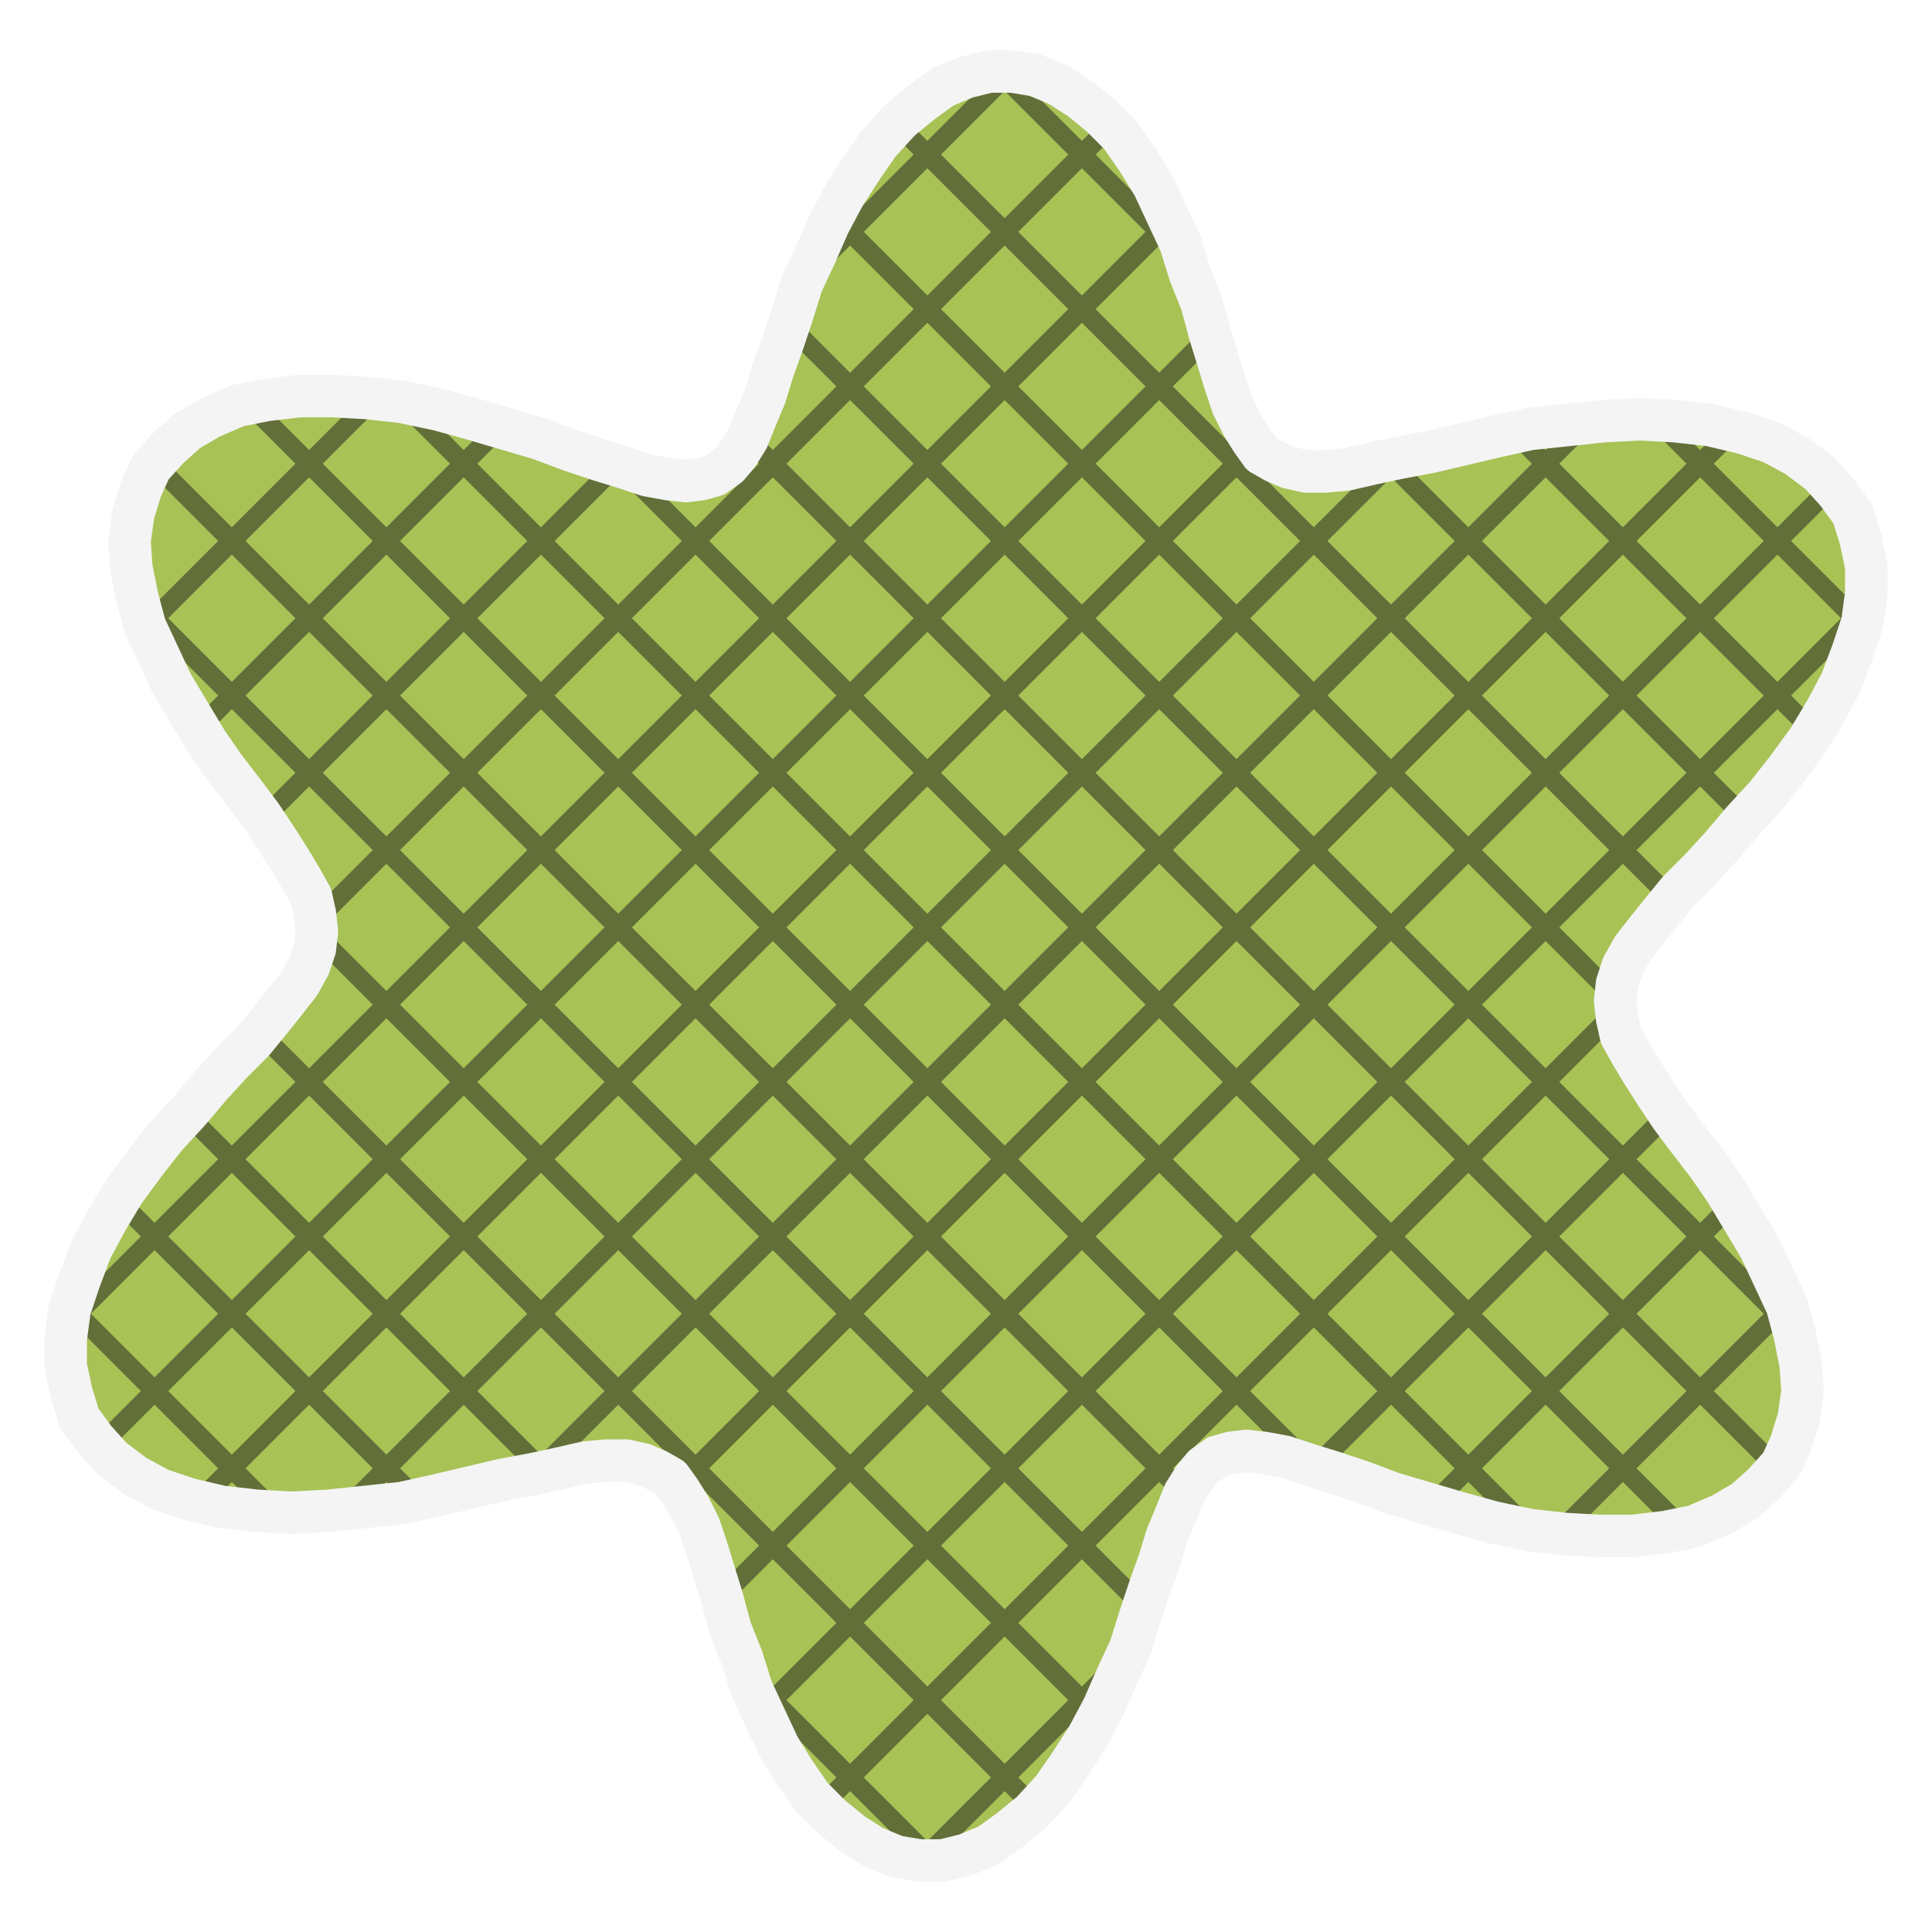
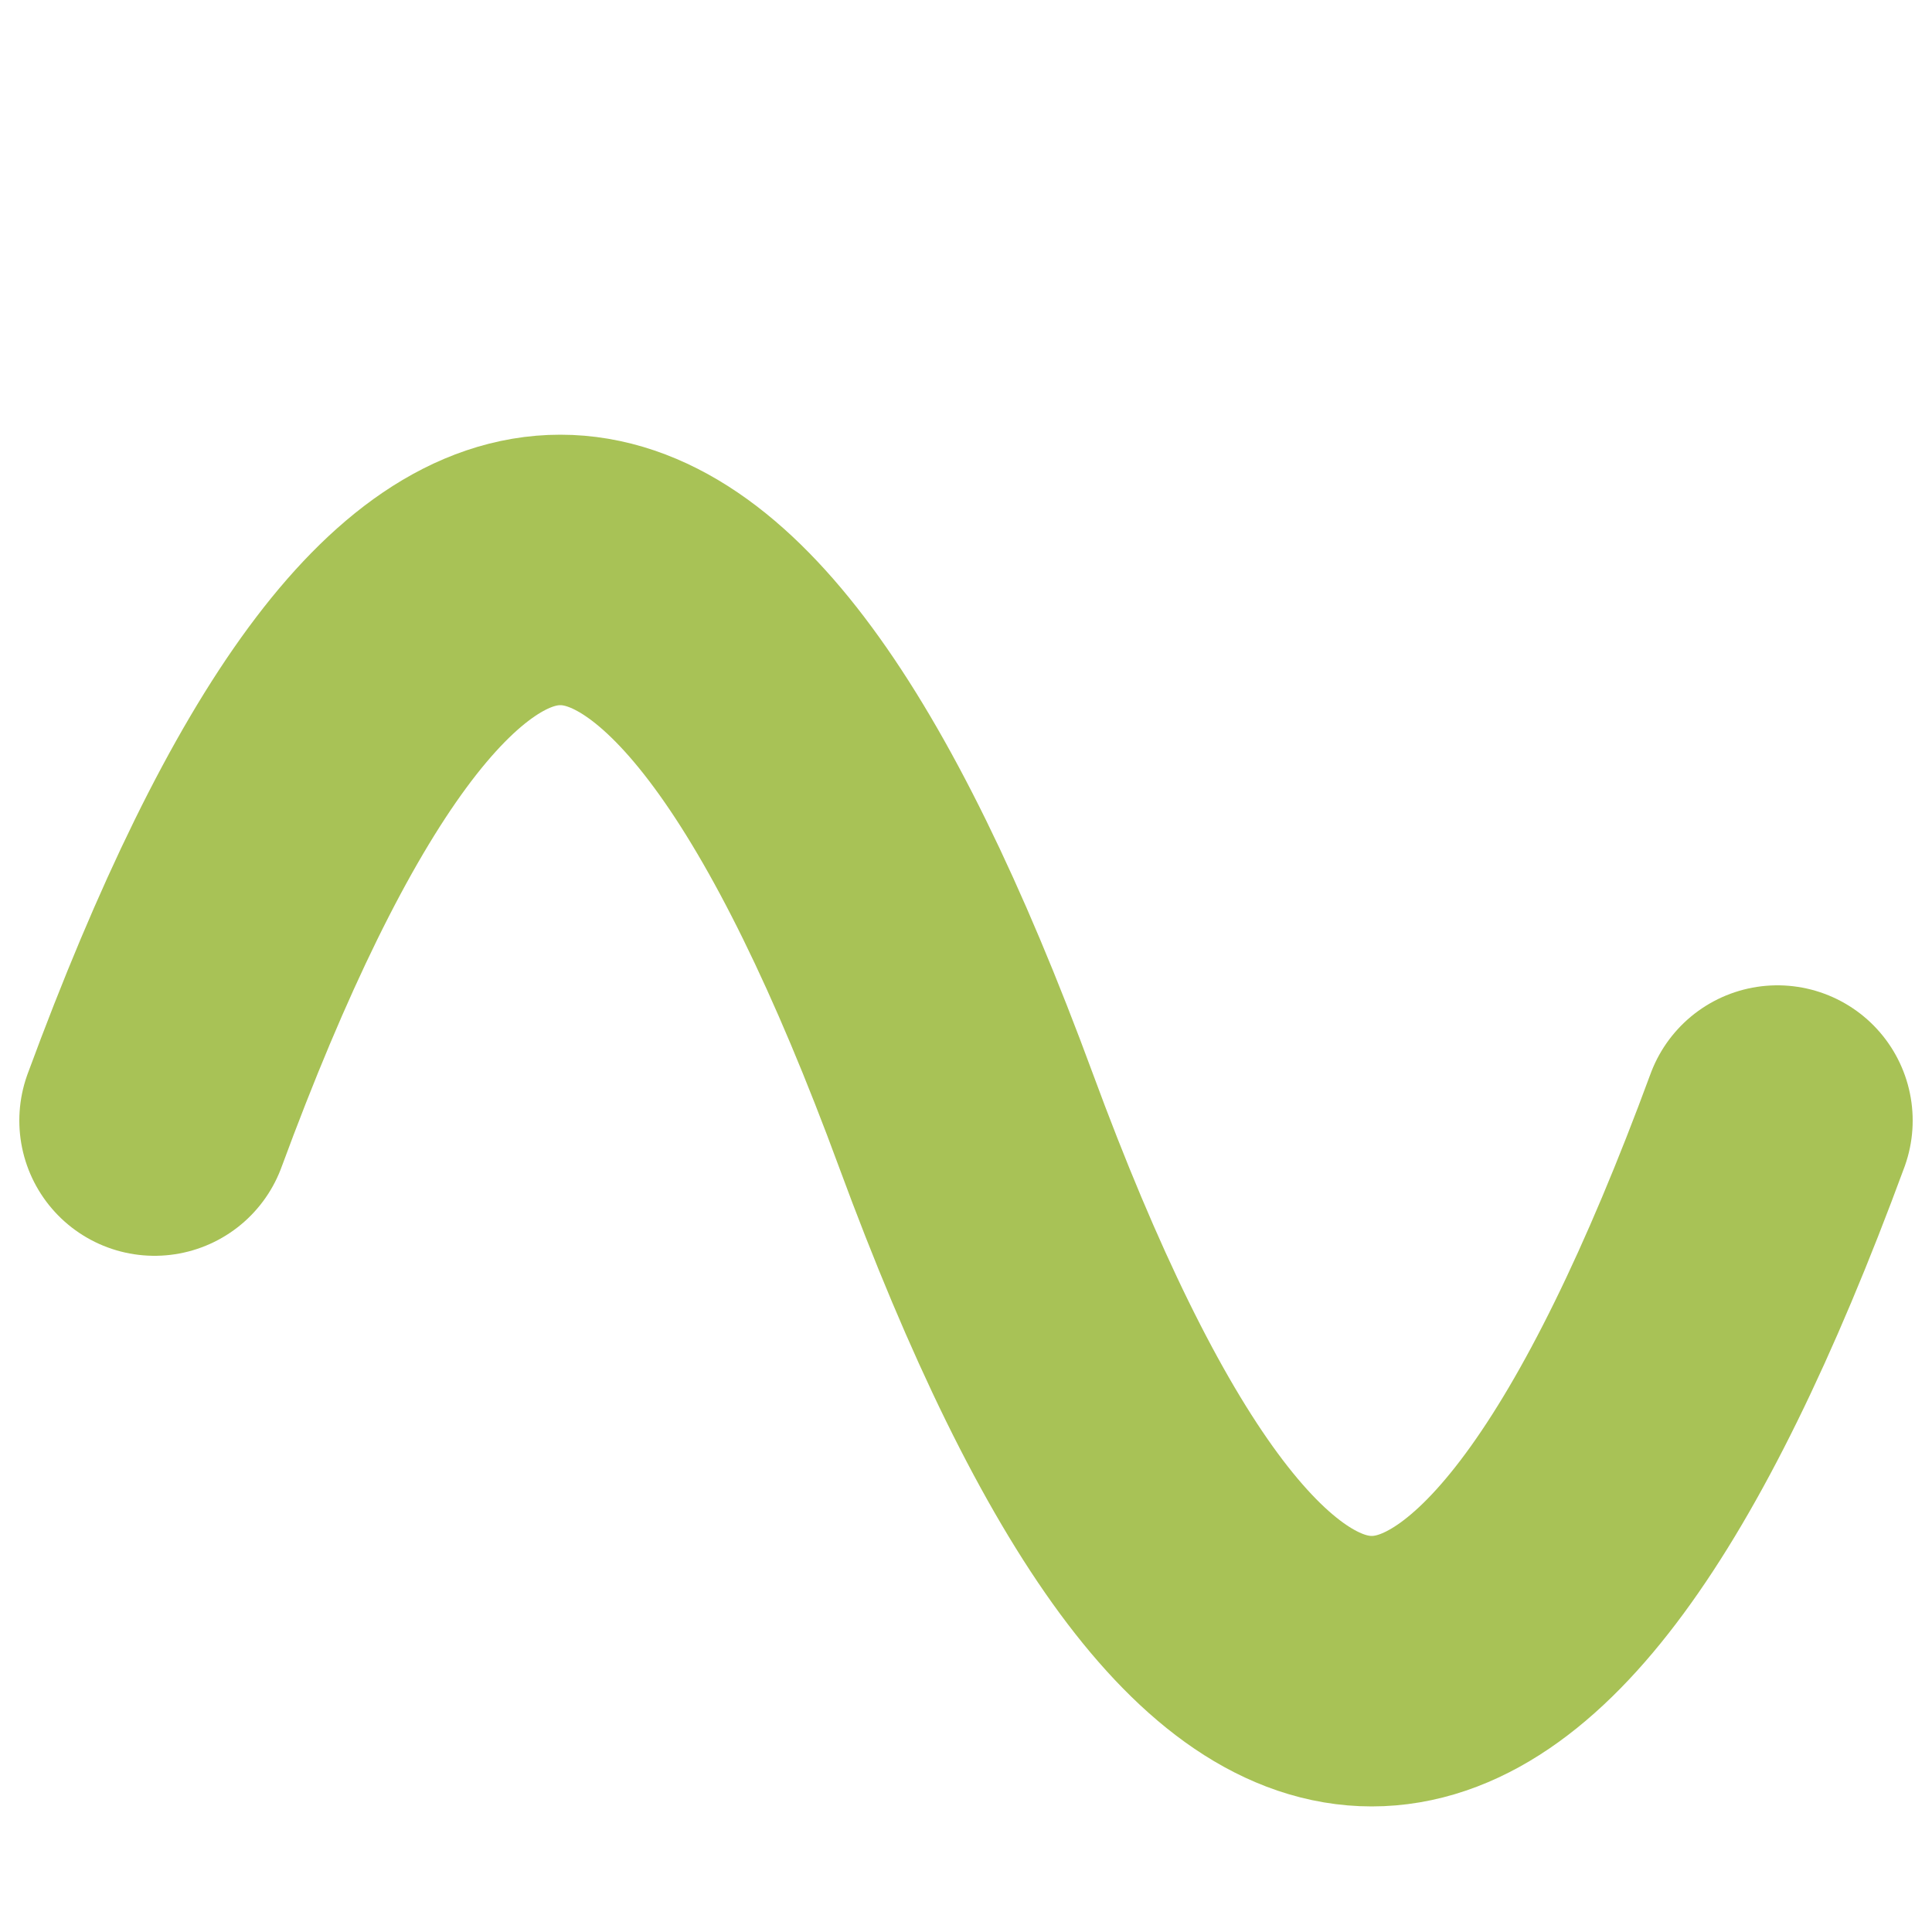
- <svg xmlns="http://www.w3.org/2000/svg" viewBox="0 0 100 100" width="100" height="100">
-   <defs>
-     <pattern id="p14" width="8" height="8" patternUnits="userSpaceOnUse">
-       <rect width="8" height="8" fill="#a8c256" />
-       <path d="M0 0 L8 8 M8 0 L0 8" stroke="#1b1b1b" stroke-width="1" opacity="0.5" />
-     </pattern>
-   </defs>
-   <path d="M 84.0 50.0 L 83.7 50.9 L 83.6 51.8 L 83.7 52.7 L 83.9 53.6 L 84.4 54.5 L 85.0 55.5 L 85.7 56.6 L 86.5 57.8 L 87.4 59.0 L 88.4 60.3 L 89.3 61.6 L 90.2 63.1 L 91.1 64.6 L 91.8 66.1 L 92.5 67.6 L 92.9 69.1 L 93.2 70.6 L 93.3 72.0 L 93.1 73.4 L 92.7 74.7 L 92.2 75.8 L 91.3 76.8 L 90.3 77.7 L 89.1 78.4 L 87.7 79.0 L 86.2 79.3 L 84.5 79.5 L 82.8 79.5 L 81.0 79.4 L 79.2 79.2 L 77.3 78.8 L 75.5 78.3 L 73.8 77.8 L 72.1 77.3 L 70.5 76.7 L 69.0 76.2 L 67.7 75.8 L 66.5 75.4 L 65.4 75.2 L 64.5 75.1 L 63.7 75.2 L 63.0 75.4 L 62.3 75.9 L 61.8 76.5 L 61.3 77.3 L 60.9 78.3 L 60.4 79.5 L 60.0 80.8 L 59.5 82.2 L 59.0 83.7 L 58.5 85.3 L 57.8 86.8 L 57.1 88.4 L 56.3 89.9 L 55.4 91.3 L 54.5 92.6 L 53.4 93.8 L 52.3 94.7 L 51.2 95.5 L 50.0 96.0 L 48.8 96.3 L 47.6 96.3 L 46.4 96.1 L 45.2 95.6 L 44.1 94.9 L 43.0 94.0 L 42.0 93.0 L 41.1 91.7 L 40.3 90.4 L 39.6 88.9 L 38.9 87.4 L 38.4 85.8 L 37.8 84.3 L 37.4 82.8 L 37.0 81.5 L 36.6 80.2 L 36.2 79.0 L 35.7 78.0 L 35.2 77.2 L 34.7 76.5 L 34.0 76.1 L 33.3 75.8 L 32.4 75.6 L 31.4 75.6 L 30.3 75.7 L 29.0 76.0 L 27.6 76.3 L 26.0 76.6 L 24.3 77.0 L 22.6 77.4 L 20.8 77.8 L 18.9 78.0 L 17.0 78.2 L 15.1 78.3 L 13.3 78.2 L 11.5 78.0 L 9.8 77.6 L 8.3 77.1 L 7.0 76.4 L 5.8 75.5 L 4.9 74.5 L 4.1 73.4 L 3.7 72.1 L 3.4 70.7 L 3.4 69.3 L 3.6 67.8 L 4.1 66.3 L 4.7 64.7 L 5.5 63.2 L 6.4 61.7 L 7.5 60.2 L 8.6 58.8 L 9.8 57.5 L 10.9 56.2 L 12.0 55.0 L 13.1 53.9 L 14.0 52.8 L 14.8 51.8 L 15.5 50.9 L 16.0 50.0 L 16.3 49.1 L 16.4 48.2 L 16.3 47.3 L 16.1 46.4 L 15.6 45.5 L 15.0 44.5 L 14.3 43.4 L 13.5 42.2 L 12.6 41.0 L 11.6 39.7 L 10.7 38.4 L 9.8 36.9 L 8.9 35.4 L 8.2 33.9 L 7.5 32.4 L 7.1 30.9 L 6.8 29.4 L 6.7 28.0 L 6.9 26.6 L 7.3 25.3 L 7.8 24.2 L 8.7 23.2 L 9.7 22.3 L 10.9 21.6 L 12.3 21.0 L 13.8 20.7 L 15.5 20.5 L 17.2 20.5 L 19.0 20.6 L 20.8 20.8 L 22.7 21.2 L 24.5 21.7 L 26.2 22.2 L 27.9 22.7 L 29.5 23.3 L 31.0 23.8 L 32.3 24.2 L 33.5 24.6 L 34.6 24.8 L 35.5 24.9 L 36.3 24.8 L 37.0 24.6 L 37.7 24.1 L 38.2 23.5 L 38.7 22.7 L 39.1 21.7 L 39.6 20.5 L 40.0 19.2 L 40.5 17.8 L 41.0 16.3 L 41.5 14.7 L 42.2 13.2 L 42.9 11.6 L 43.7 10.1 L 44.6 8.7 L 45.5 7.4 L 46.6 6.2 L 47.7 5.3 L 48.8 4.5 L 50.0 4.0 L 51.2 3.7 L 52.4 3.7 L 53.6 3.9 L 54.8 4.4 L 55.9 5.1 L 57.0 6.0 L 58.0 7.0 L 58.9 8.3 L 59.7 9.6 L 60.4 11.1 L 61.1 12.6 L 61.6 14.2 L 62.2 15.7 L 62.6 17.2 L 63.0 18.5 L 63.4 19.8 L 63.8 21.0 L 64.3 22.0 L 64.8 22.8 L 65.3 23.5 L 66.0 23.9 L 66.7 24.2 L 67.6 24.4 L 68.6 24.4 L 69.7 24.3 L 71.0 24.0 L 72.4 23.7 L 74.0 23.4 L 75.7 23.0 L 77.4 22.6 L 79.2 22.2 L 81.1 22.0 L 83.0 21.8 L 84.9 21.7 L 86.7 21.8 L 88.5 22.0 L 90.2 22.4 L 91.7 22.9 L 93.0 23.6 L 94.2 24.5 L 95.1 25.5 L 95.9 26.6 L 96.3 27.9 L 96.6 29.3 L 96.6 30.7 L 96.4 32.2 L 95.9 33.7 L 95.3 35.3 L 94.5 36.8 L 93.6 38.3 L 92.5 39.8 L 91.4 41.2 L 90.2 42.5 L 89.1 43.8 L 88.0 45.0 L 86.9 46.1 L 86.0 47.2 L 85.2 48.2 L 84.5 49.1 Z" fill="url(#p14)" stroke="#f4f4f4" stroke-width="2.2" stroke-linejoin="round" />
+ <svg xmlns="http://www.w3.org/2000/svg" viewBox="0 0 100 100" width="100" height="100" color="#a8c256" fill="currentColor">
+   <path d="M 8 58 C 22 20, 36 20, 50 58 S 78 96, 92 58" fill="none" stroke="currentColor" stroke-width="14" stroke-linecap="round" stroke-linejoin="round" />
</svg>
